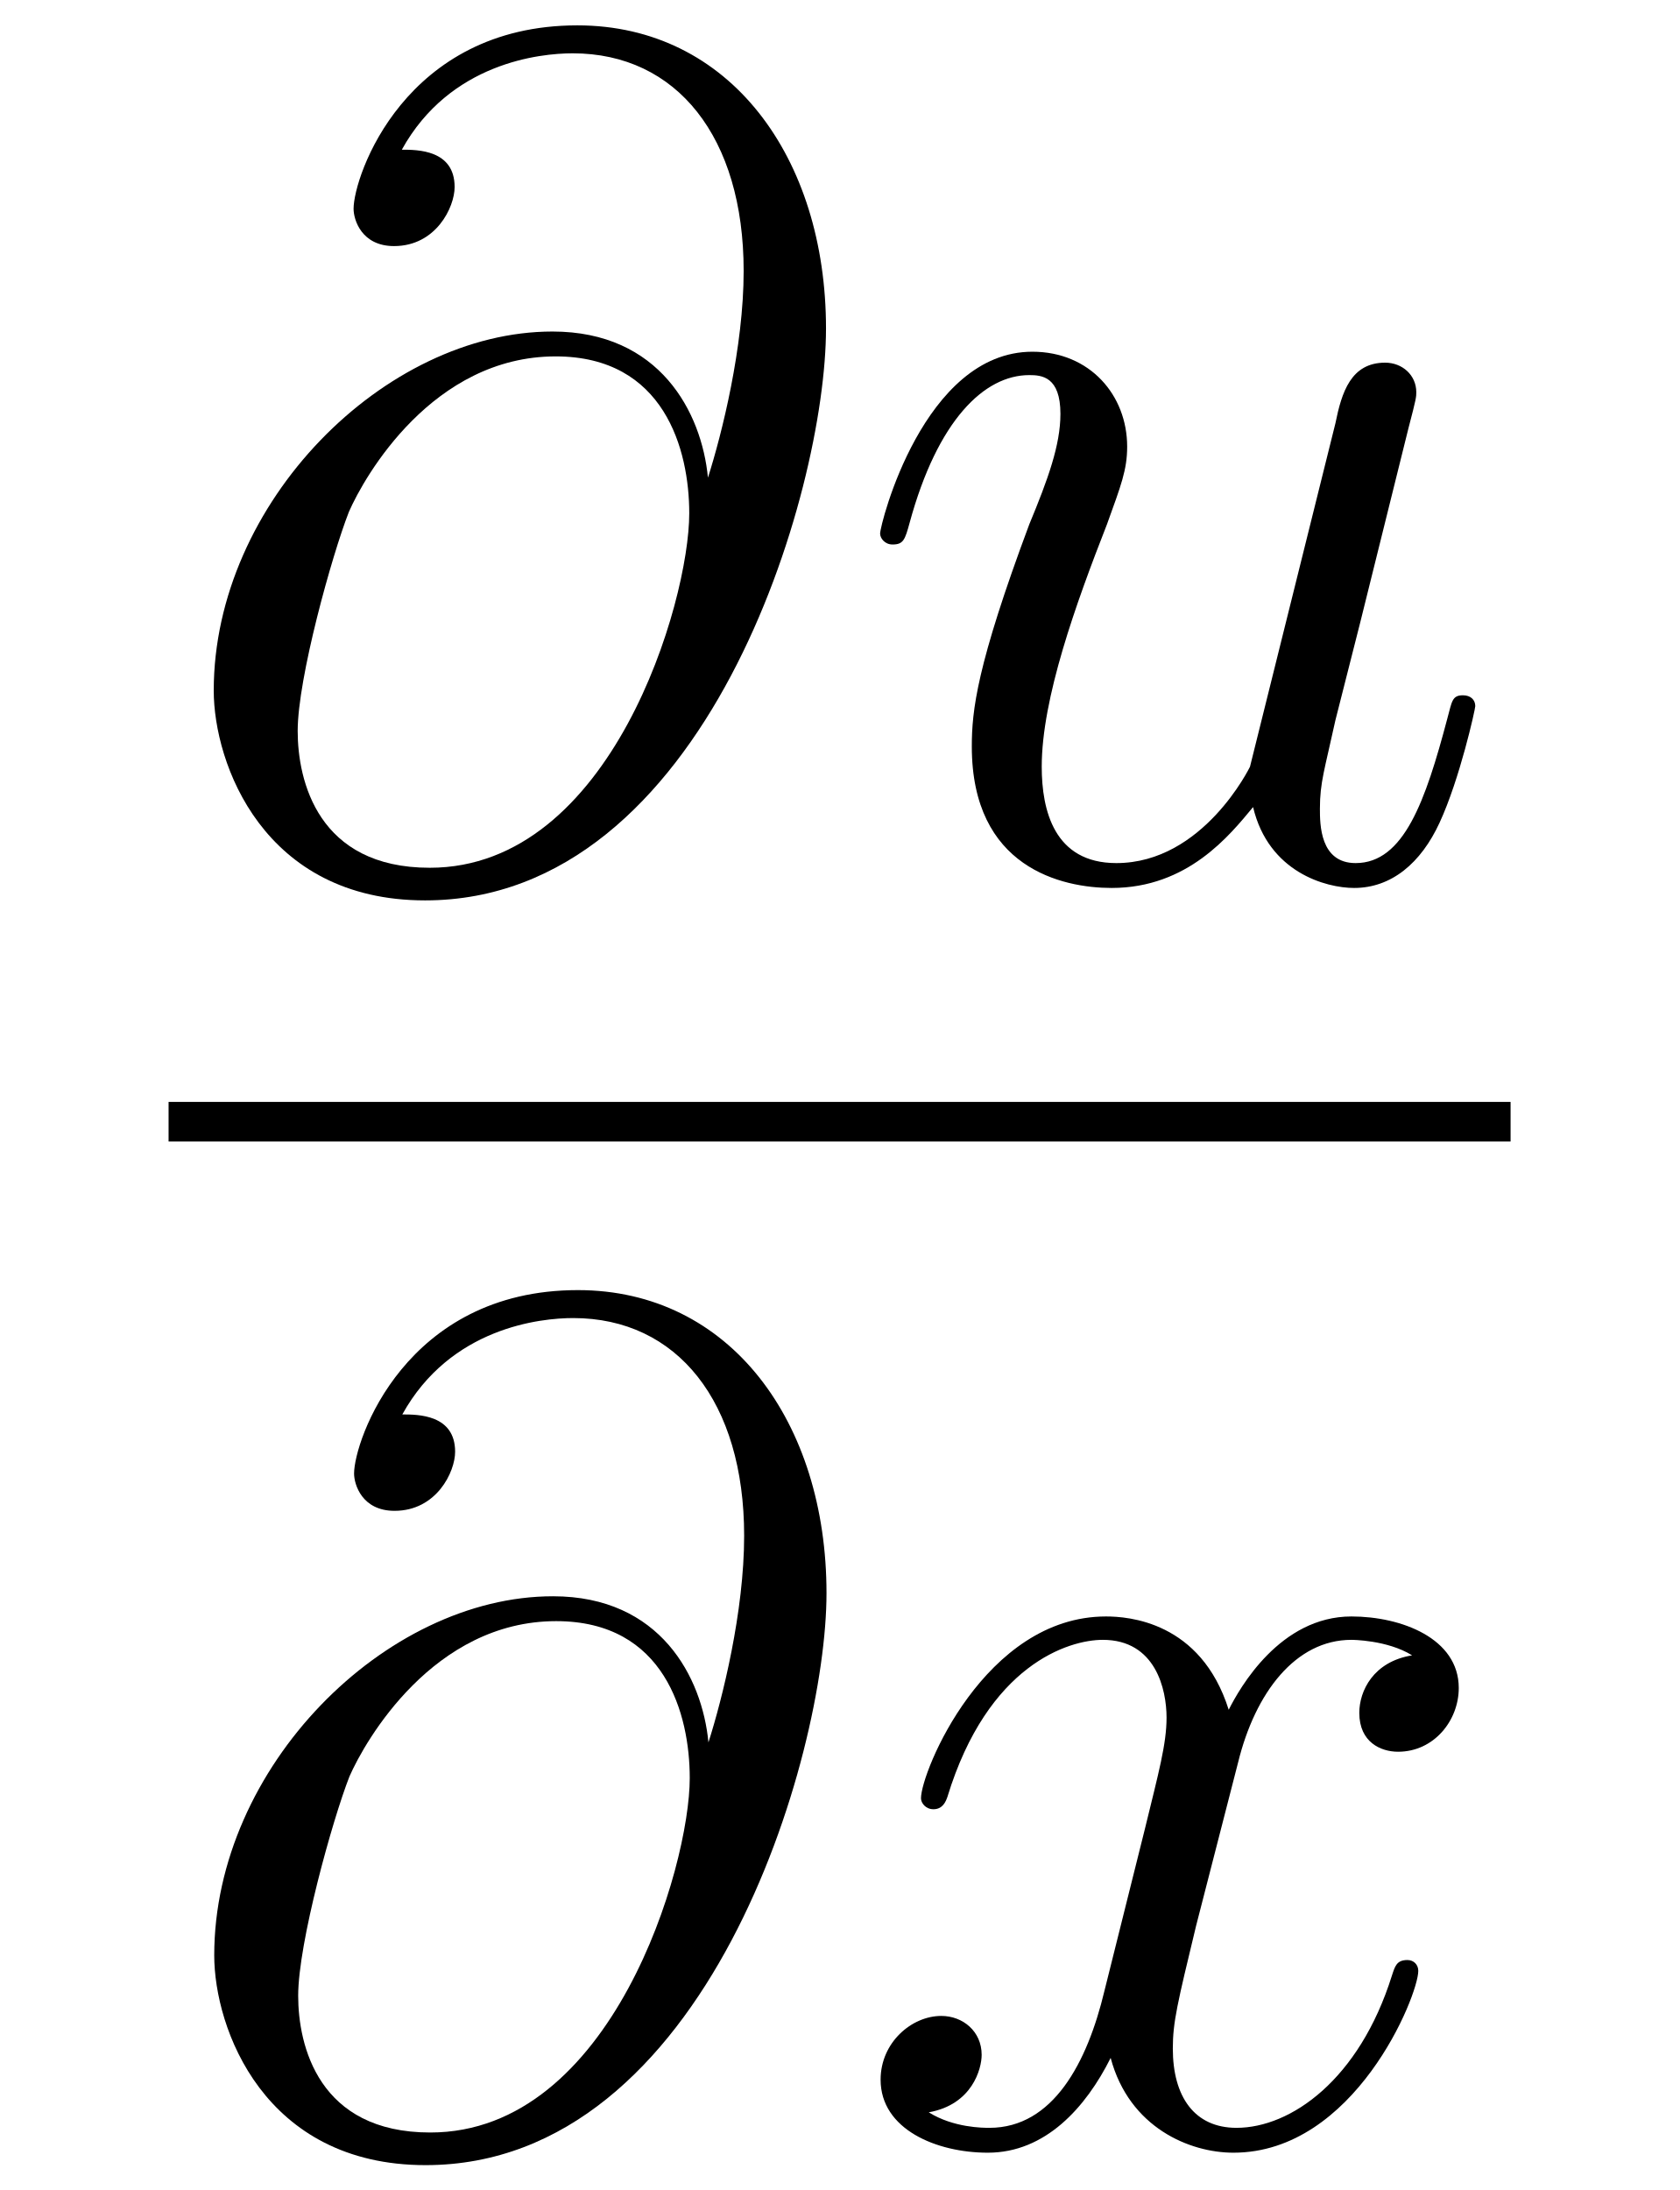
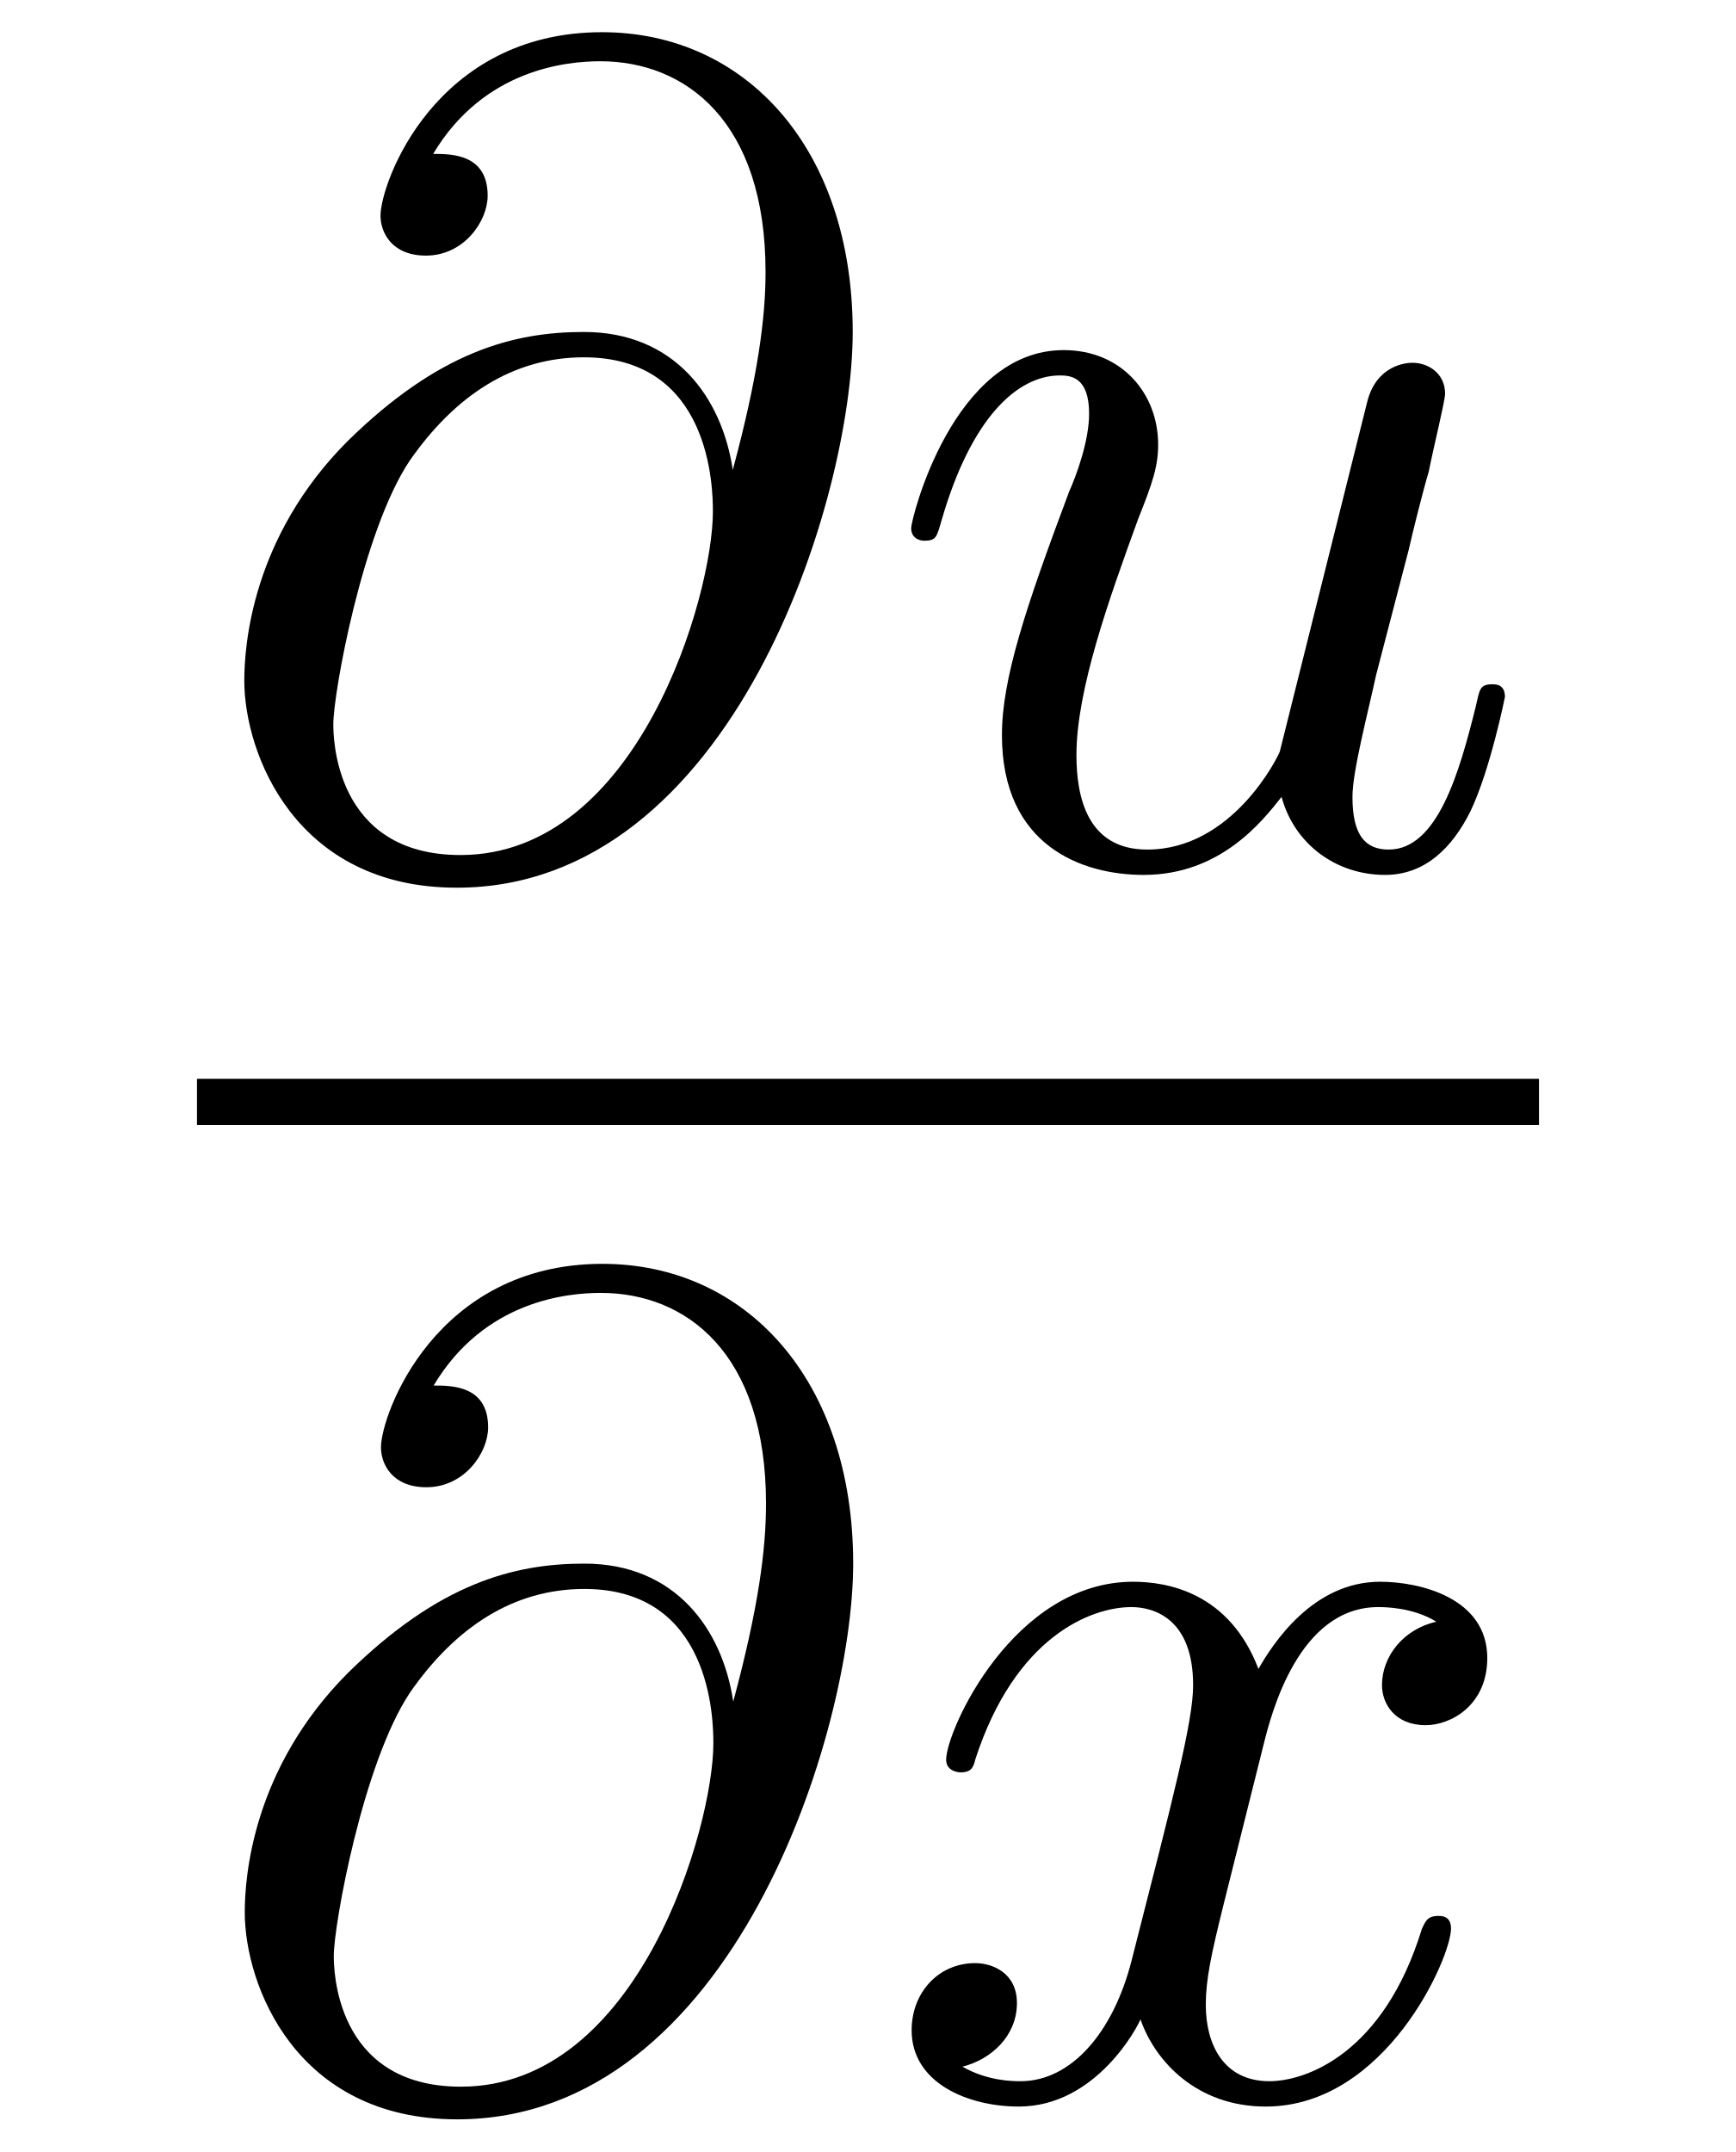
- <svg xmlns="http://www.w3.org/2000/svg" xmlns:xlink="http://www.w3.org/1999/xlink" viewBox="0 0 16.883 22.017" version="1.2">
+ <svg xmlns="http://www.w3.org/2000/svg" xmlns:xlink="http://www.w3.org/1999/xlink" viewBox="0 0 14.937 18.514" version="1.2">
  <defs>
    <g>
      <symbol overflow="visible" id="glyph0-0">
        <path style="stroke:none;" d="" />
      </symbol>
      <symbol overflow="visible" id="glyph0-1">
-         <path style="stroke:none;" d="M 6.609 -5.5 C 6.609 -7.219 5.641 -8.547 4.109 -8.547 C 2.375 -8.547 1.859 -7.031 1.859 -6.703 C 1.859 -6.594 1.938 -6.328 2.266 -6.328 C 2.688 -6.328 2.875 -6.719 2.875 -6.922 C 2.875 -7.297 2.5 -7.297 2.344 -7.297 C 2.828 -8.172 3.734 -8.266 4.062 -8.266 C 5.109 -8.266 5.781 -7.422 5.781 -6.078 C 5.781 -5.312 5.562 -4.438 5.422 -4 C 5.359 -4.656 4.938 -5.469 3.859 -5.469 C 2.172 -5.469 0.453 -3.75 0.453 -1.859 C 0.453 -1.125 0.953 0.25 2.578 0.25 C 5.406 0.25 6.609 -3.859 6.609 -5.5 Z M 5.234 -3.641 C 5.234 -2.75 4.453 -0.078 2.625 -0.078 C 1.5 -0.078 1.297 -0.953 1.297 -1.453 C 1.297 -1.984 1.641 -3.219 1.812 -3.656 C 1.969 -4.016 2.656 -5.219 3.891 -5.219 C 4.984 -5.219 5.234 -4.281 5.234 -3.641 Z M 5.234 -3.641 " />
+         <path style="stroke:none;" d="M 5.641 -4.562 C 5.641 -6.141 4.719 -7.141 3.484 -7.141 C 2.047 -7.141 1.578 -5.844 1.578 -5.562 C 1.578 -5.422 1.672 -5.219 1.969 -5.219 C 2.297 -5.219 2.5 -5.516 2.5 -5.734 C 2.5 -6.094 2.188 -6.094 2.031 -6.094 C 2.469 -6.828 3.188 -6.891 3.469 -6.891 C 4.203 -6.891 4.891 -6.375 4.891 -5.078 C 4.891 -4.688 4.828 -4.188 4.609 -3.375 C 4.516 -4 4.109 -4.562 3.328 -4.562 C 2.719 -4.562 2.078 -4.391 1.297 -3.625 C 0.469 -2.797 0.406 -1.859 0.406 -1.562 C 0.406 -0.938 0.844 0.219 2.234 0.219 C 4.609 0.219 5.641 -3.125 5.641 -4.562 Z M 4.438 -3.016 C 4.438 -2.297 3.797 -0.062 2.266 -0.062 C 1.172 -0.062 1.172 -1.094 1.172 -1.188 C 1.172 -1.453 1.422 -2.844 1.828 -3.453 C 2.219 -4.016 2.719 -4.344 3.328 -4.344 C 4.422 -4.344 4.438 -3.219 4.438 -3.016 Z M 4.438 -3.016 " />
      </symbol>
      <symbol overflow="visible" id="glyph0-2">
-         <path style="stroke:none;" d="M 6.312 -1.703 C 6.312 -1.766 6.266 -1.812 6.188 -1.812 C 6.078 -1.812 6.078 -1.75 6.031 -1.578 C 5.812 -0.75 5.594 -0.125 5.109 -0.125 C 4.75 -0.125 4.75 -0.516 4.75 -0.672 C 4.75 -0.938 4.797 -1.062 4.906 -1.562 L 5.156 -2.547 L 5.641 -4.5 C 5.719 -4.797 5.719 -4.812 5.719 -4.859 C 5.719 -5.031 5.578 -5.156 5.406 -5.156 C 5.062 -5.156 4.969 -4.859 4.906 -4.547 L 4.047 -1.094 C 4.047 -1.094 3.578 -0.125 2.703 -0.125 C 2.078 -0.125 1.953 -0.656 1.953 -1.094 C 1.953 -1.781 2.297 -2.734 2.609 -3.531 C 2.75 -3.922 2.812 -4.078 2.812 -4.312 C 2.812 -4.828 2.438 -5.266 1.859 -5.266 C 0.766 -5.266 0.328 -3.531 0.328 -3.438 C 0.328 -3.391 0.375 -3.328 0.453 -3.328 C 0.562 -3.328 0.578 -3.375 0.625 -3.547 C 0.906 -4.578 1.375 -5.031 1.828 -5.031 C 1.953 -5.031 2.141 -5.016 2.141 -4.641 C 2.141 -4.328 2.016 -3.984 1.828 -3.531 C 1.297 -2.109 1.25 -1.656 1.25 -1.297 C 1.25 -0.078 2.156 0.125 2.656 0.125 C 3.422 0.125 3.844 -0.406 4.078 -0.688 C 4.234 -0.031 4.812 0.125 5.094 0.125 C 5.469 0.125 5.766 -0.125 5.953 -0.531 C 6.156 -0.969 6.312 -1.672 6.312 -1.703 Z M 6.312 -1.703 " />
+         <path style="stroke:none;" d="M 5.406 -1.422 C 5.406 -1.531 5.328 -1.531 5.297 -1.531 C 5.188 -1.531 5.188 -1.484 5.156 -1.344 C 5.016 -0.781 4.828 -0.109 4.406 -0.109 C 4.203 -0.109 4.094 -0.234 4.094 -0.562 C 4.094 -0.781 4.219 -1.25 4.297 -1.609 L 4.578 -2.688 C 4.609 -2.828 4.703 -3.203 4.75 -3.359 C 4.797 -3.594 4.891 -3.969 4.891 -4.031 C 4.891 -4.203 4.75 -4.297 4.609 -4.297 C 4.562 -4.297 4.297 -4.281 4.219 -3.953 L 3.469 -0.953 C 3.453 -0.906 3.062 -0.109 2.328 -0.109 C 1.812 -0.109 1.719 -0.562 1.719 -0.922 C 1.719 -1.484 2 -2.266 2.25 -2.953 C 2.375 -3.266 2.422 -3.406 2.422 -3.594 C 2.422 -4.031 2.109 -4.406 1.609 -4.406 C 0.656 -4.406 0.297 -2.953 0.297 -2.875 C 0.297 -2.766 0.406 -2.766 0.406 -2.766 C 0.516 -2.766 0.516 -2.797 0.562 -2.953 C 0.812 -3.812 1.203 -4.188 1.578 -4.188 C 1.672 -4.188 1.828 -4.172 1.828 -3.859 C 1.828 -3.625 1.719 -3.328 1.656 -3.188 C 1.281 -2.188 1.078 -1.578 1.078 -1.094 C 1.078 -0.141 1.766 0.109 2.297 0.109 C 2.953 0.109 3.312 -0.344 3.484 -0.562 C 3.594 -0.156 3.953 0.109 4.375 0.109 C 4.719 0.109 4.953 -0.125 5.109 -0.438 C 5.281 -0.797 5.406 -1.422 5.406 -1.422 Z M 5.406 -1.422 " />
      </symbol>
      <symbol overflow="visible" id="glyph0-3">
-         <path style="stroke:none;" d="M 5.734 -1.703 C 5.734 -1.766 5.688 -1.812 5.625 -1.812 C 5.516 -1.812 5.5 -1.75 5.469 -1.656 C 5.141 -0.609 4.453 -0.125 3.906 -0.125 C 3.484 -0.125 3.266 -0.438 3.266 -0.922 C 3.266 -1.188 3.312 -1.375 3.5 -2.156 L 3.922 -3.797 C 4.094 -4.5 4.5 -5.031 5.062 -5.031 C 5.062 -5.031 5.422 -5.031 5.672 -4.875 C 5.281 -4.812 5.141 -4.516 5.141 -4.297 C 5.141 -4 5.359 -3.906 5.531 -3.906 C 5.891 -3.906 6.141 -4.219 6.141 -4.547 C 6.141 -5.047 5.562 -5.266 5.062 -5.266 C 4.344 -5.266 3.938 -4.547 3.828 -4.328 C 3.547 -5.219 2.812 -5.266 2.594 -5.266 C 1.375 -5.266 0.734 -3.703 0.734 -3.438 C 0.734 -3.391 0.781 -3.328 0.859 -3.328 C 0.953 -3.328 0.984 -3.406 1 -3.453 C 1.406 -4.781 2.219 -5.031 2.562 -5.031 C 3.094 -5.031 3.203 -4.531 3.203 -4.25 C 3.203 -3.984 3.125 -3.703 2.984 -3.125 L 2.578 -1.5 C 2.406 -0.781 2.062 -0.125 1.422 -0.125 C 1.359 -0.125 1.062 -0.125 0.812 -0.281 C 1.25 -0.359 1.344 -0.719 1.344 -0.859 C 1.344 -1.094 1.156 -1.25 0.938 -1.25 C 0.641 -1.25 0.328 -0.984 0.328 -0.609 C 0.328 -0.109 0.891 0.125 1.406 0.125 C 1.984 0.125 2.391 -0.328 2.641 -0.828 C 2.828 -0.125 3.438 0.125 3.875 0.125 C 5.094 0.125 5.734 -1.453 5.734 -1.703 Z M 5.734 -1.703 " />
+         <path style="stroke:none;" d="M 4.938 -1.422 C 4.938 -1.531 4.859 -1.531 4.828 -1.531 C 4.734 -1.531 4.719 -1.484 4.688 -1.422 C 4.359 -0.344 3.688 -0.109 3.375 -0.109 C 2.984 -0.109 2.828 -0.422 2.828 -0.766 C 2.828 -0.984 2.875 -1.203 2.984 -1.641 L 3.328 -3.016 C 3.391 -3.266 3.625 -4.188 4.312 -4.188 C 4.359 -4.188 4.609 -4.188 4.812 -4.062 C 4.531 -4 4.344 -3.766 4.344 -3.516 C 4.344 -3.359 4.453 -3.172 4.719 -3.172 C 4.938 -3.172 5.25 -3.344 5.25 -3.75 C 5.25 -4.266 4.672 -4.406 4.328 -4.406 C 3.75 -4.406 3.406 -3.875 3.281 -3.656 C 3.031 -4.312 2.5 -4.406 2.203 -4.406 C 1.172 -4.406 0.594 -3.125 0.594 -2.875 C 0.594 -2.766 0.719 -2.766 0.719 -2.766 C 0.797 -2.766 0.828 -2.797 0.844 -2.875 C 1.188 -3.938 1.844 -4.188 2.188 -4.188 C 2.375 -4.188 2.719 -4.094 2.719 -3.516 C 2.719 -3.203 2.547 -2.547 2.188 -1.141 C 2.031 -0.531 1.672 -0.109 1.234 -0.109 C 1.172 -0.109 0.953 -0.109 0.734 -0.234 C 0.984 -0.297 1.203 -0.5 1.203 -0.781 C 1.203 -1.047 0.984 -1.125 0.844 -1.125 C 0.531 -1.125 0.297 -0.875 0.297 -0.547 C 0.297 -0.094 0.781 0.109 1.219 0.109 C 1.891 0.109 2.25 -0.594 2.266 -0.641 C 2.391 -0.281 2.75 0.109 3.344 0.109 C 4.375 0.109 4.938 -1.172 4.938 -1.422 Z M 4.938 -1.422 " />
      </symbol>
    </g>
+     <clipPath id="clip1">
+       <path d="M 2 10 L 8 10 L 8 18.516 L 2 18.516 Z M 2 10 " />
+     </clipPath>
+     <clipPath id="clip2">
+       <path d="M 7 13 L 13 13 L 13 18.516 L 7 18.516 Z M 7 13 " />
+     </clipPath>
  </defs>
  <g id="surface1">
    <g style="fill:rgb(0%,0%,0%);fill-opacity:1;">
-       <use xlink:href="#glyph0-1" x="1.696" y="8.802" />
+       <use xlink:href="#glyph0-1" x="1.696" y="7.418" />
    </g>
    <g style="fill:rgb(0%,0%,0%);fill-opacity:1;">
-       <use xlink:href="#glyph0-2" x="8.521" y="8.802" />
+       <use xlink:href="#glyph0-2" x="7.543" y="7.418" />
    </g>
-     <path style="fill:none;stroke-width:0.398;stroke-linecap:butt;stroke-linejoin:miter;stroke:rgb(0%,0%,0%);stroke-opacity:1;stroke-miterlimit:10;" d="M -0.001 -0 L 13.492 -0 " transform="matrix(1,0,0,-1,1.696,11.277)" />
-     <g style="fill:rgb(0%,0%,0%);fill-opacity:1;">
-       <use xlink:href="#glyph0-1" x="1.701" y="21.517" />
+     <path style="fill:none;stroke-width:0.398;stroke-linecap:butt;stroke-linejoin:miter;stroke:rgb(0%,0%,0%);stroke-opacity:1;stroke-miterlimit:10;" d="M -0.001 -0 L 11.546 -0 " transform="matrix(1,0,0,-1,1.696,9.48)" />
+     <g clip-path="url(#clip1)" clip-rule="nonzero">
+       <g style="fill:rgb(0%,0%,0%);fill-opacity:1;">
+         <use xlink:href="#glyph0-1" x="1.7" y="18.014" />
+       </g>
    </g>
-     <g style="fill:rgb(0%,0%,0%);fill-opacity:1;">
-       <use xlink:href="#glyph0-3" x="8.526" y="21.517" />
+     <g clip-path="url(#clip2)" clip-rule="nonzero">
+       <g style="fill:rgb(0%,0%,0%);fill-opacity:1;">
+         <use xlink:href="#glyph0-3" x="7.547" y="18.014" />
+       </g>
    </g>
  </g>
</svg>
